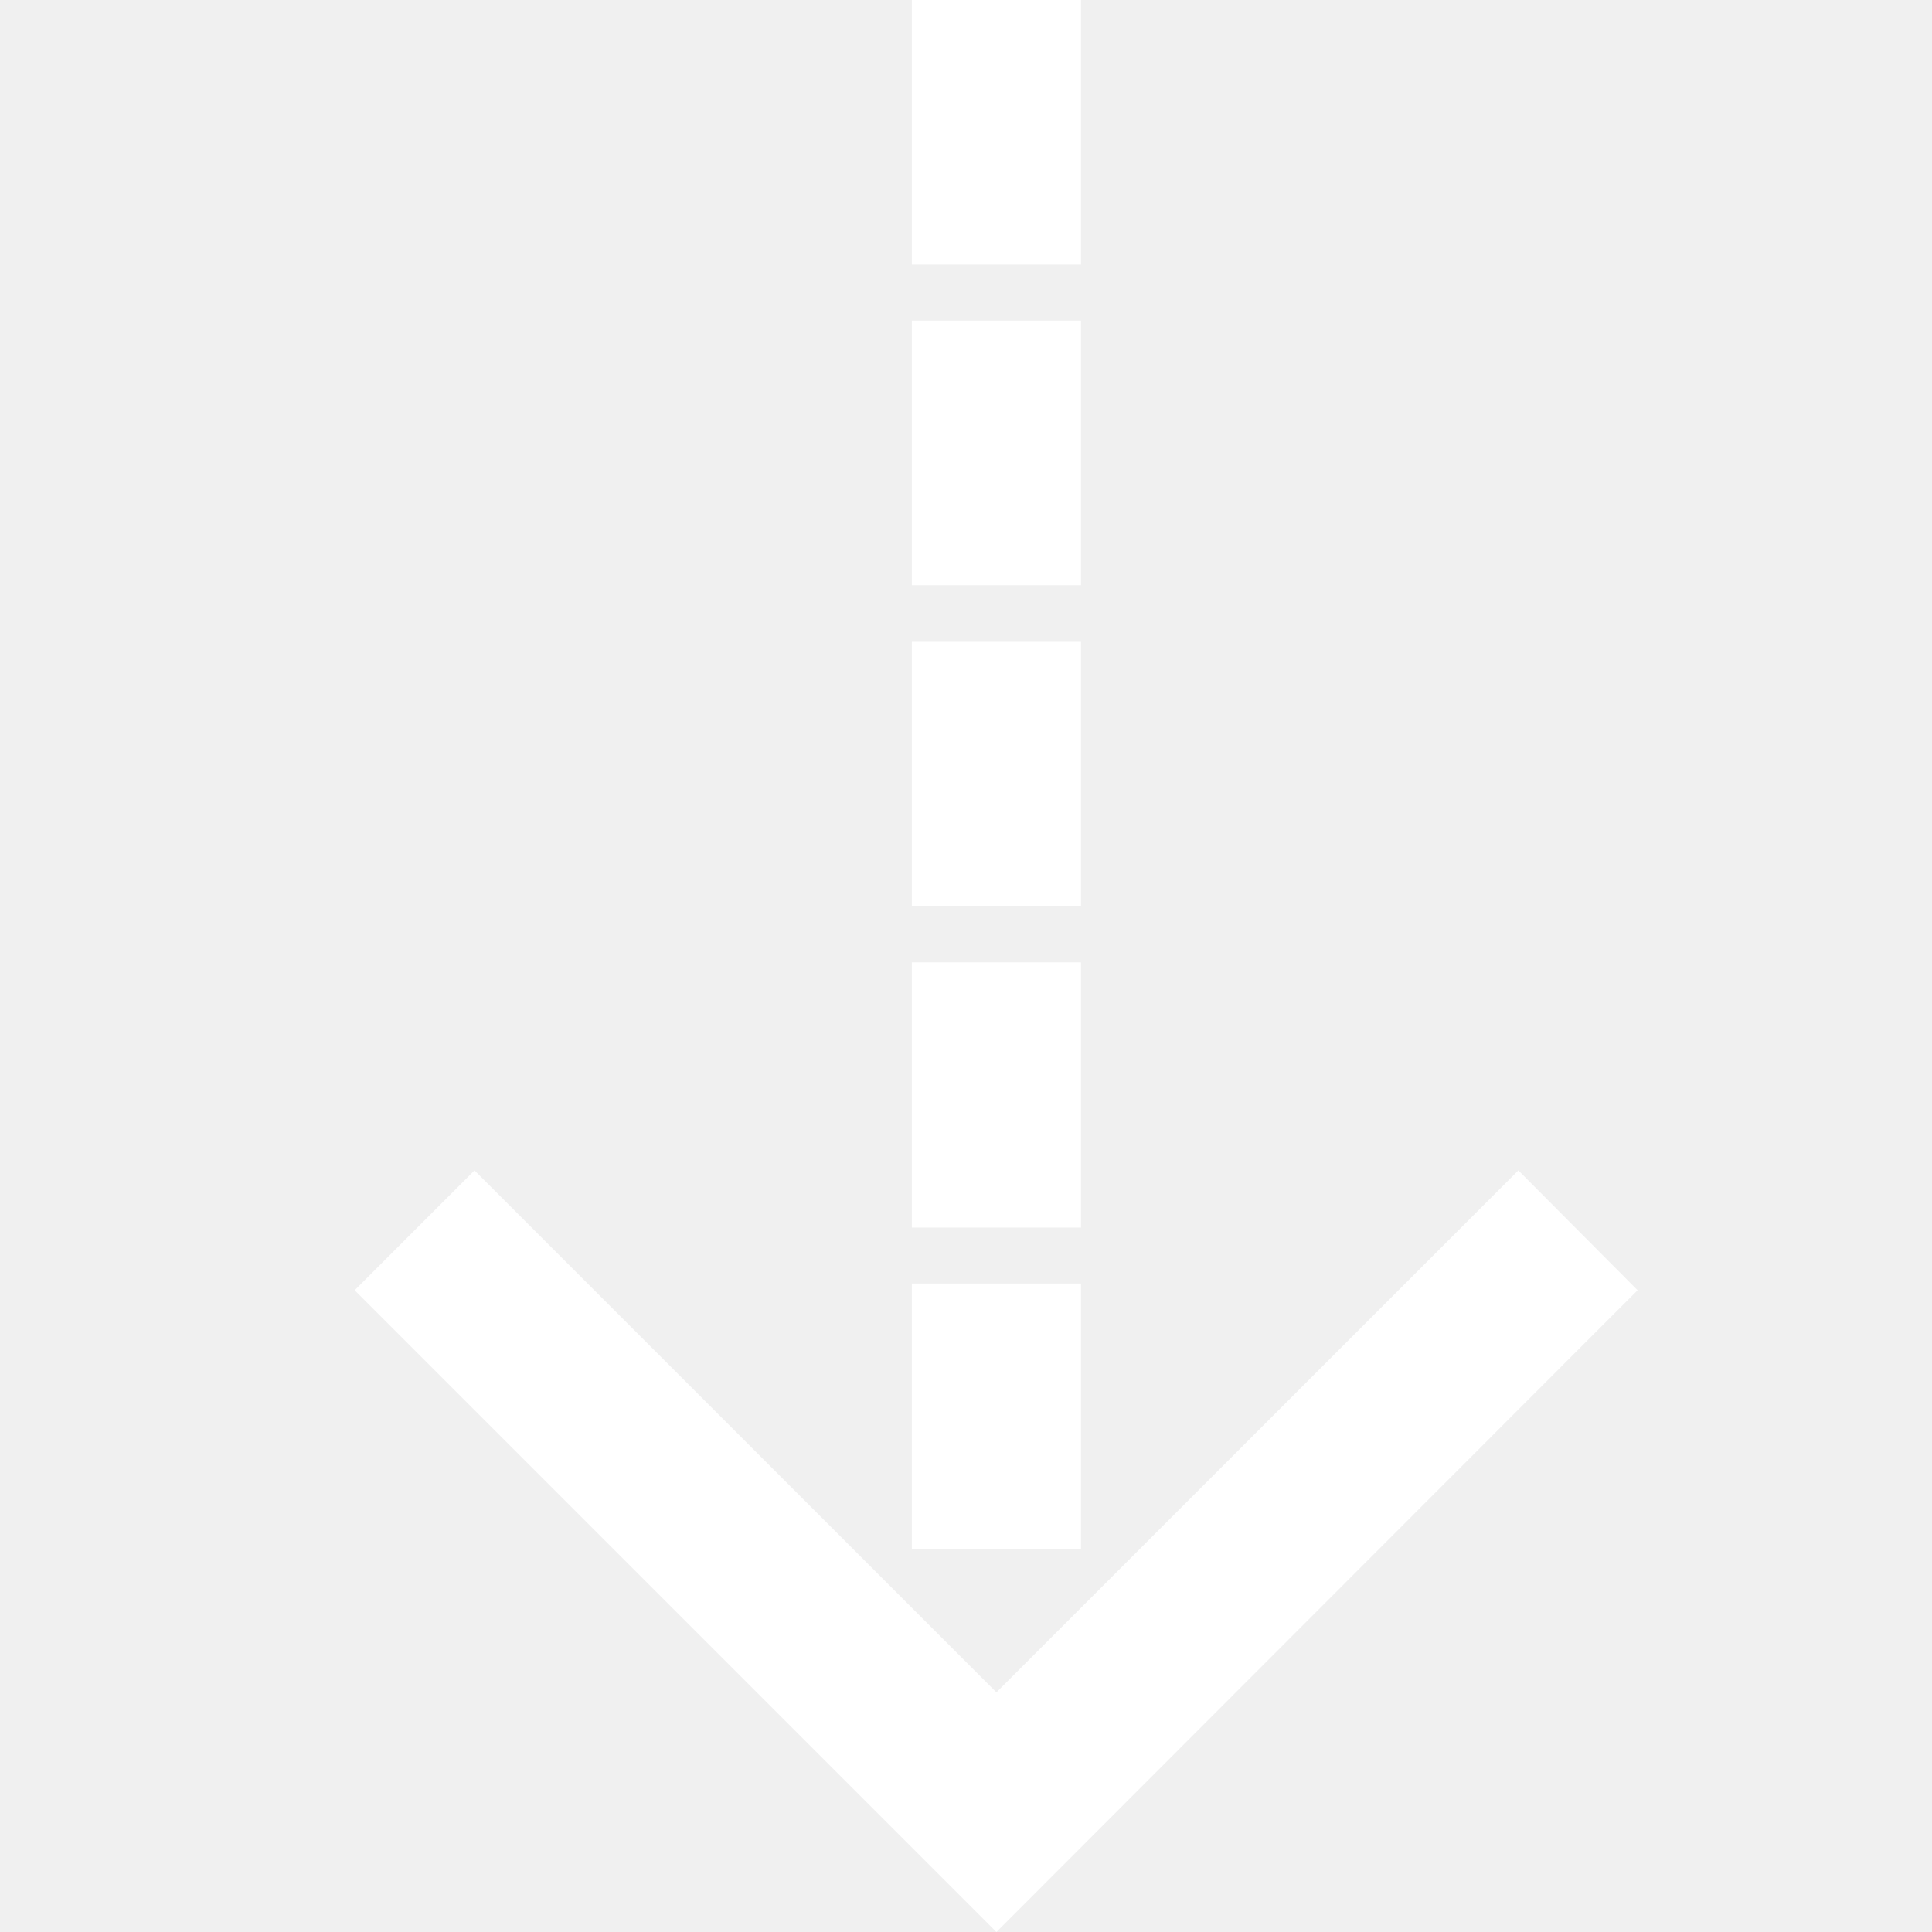
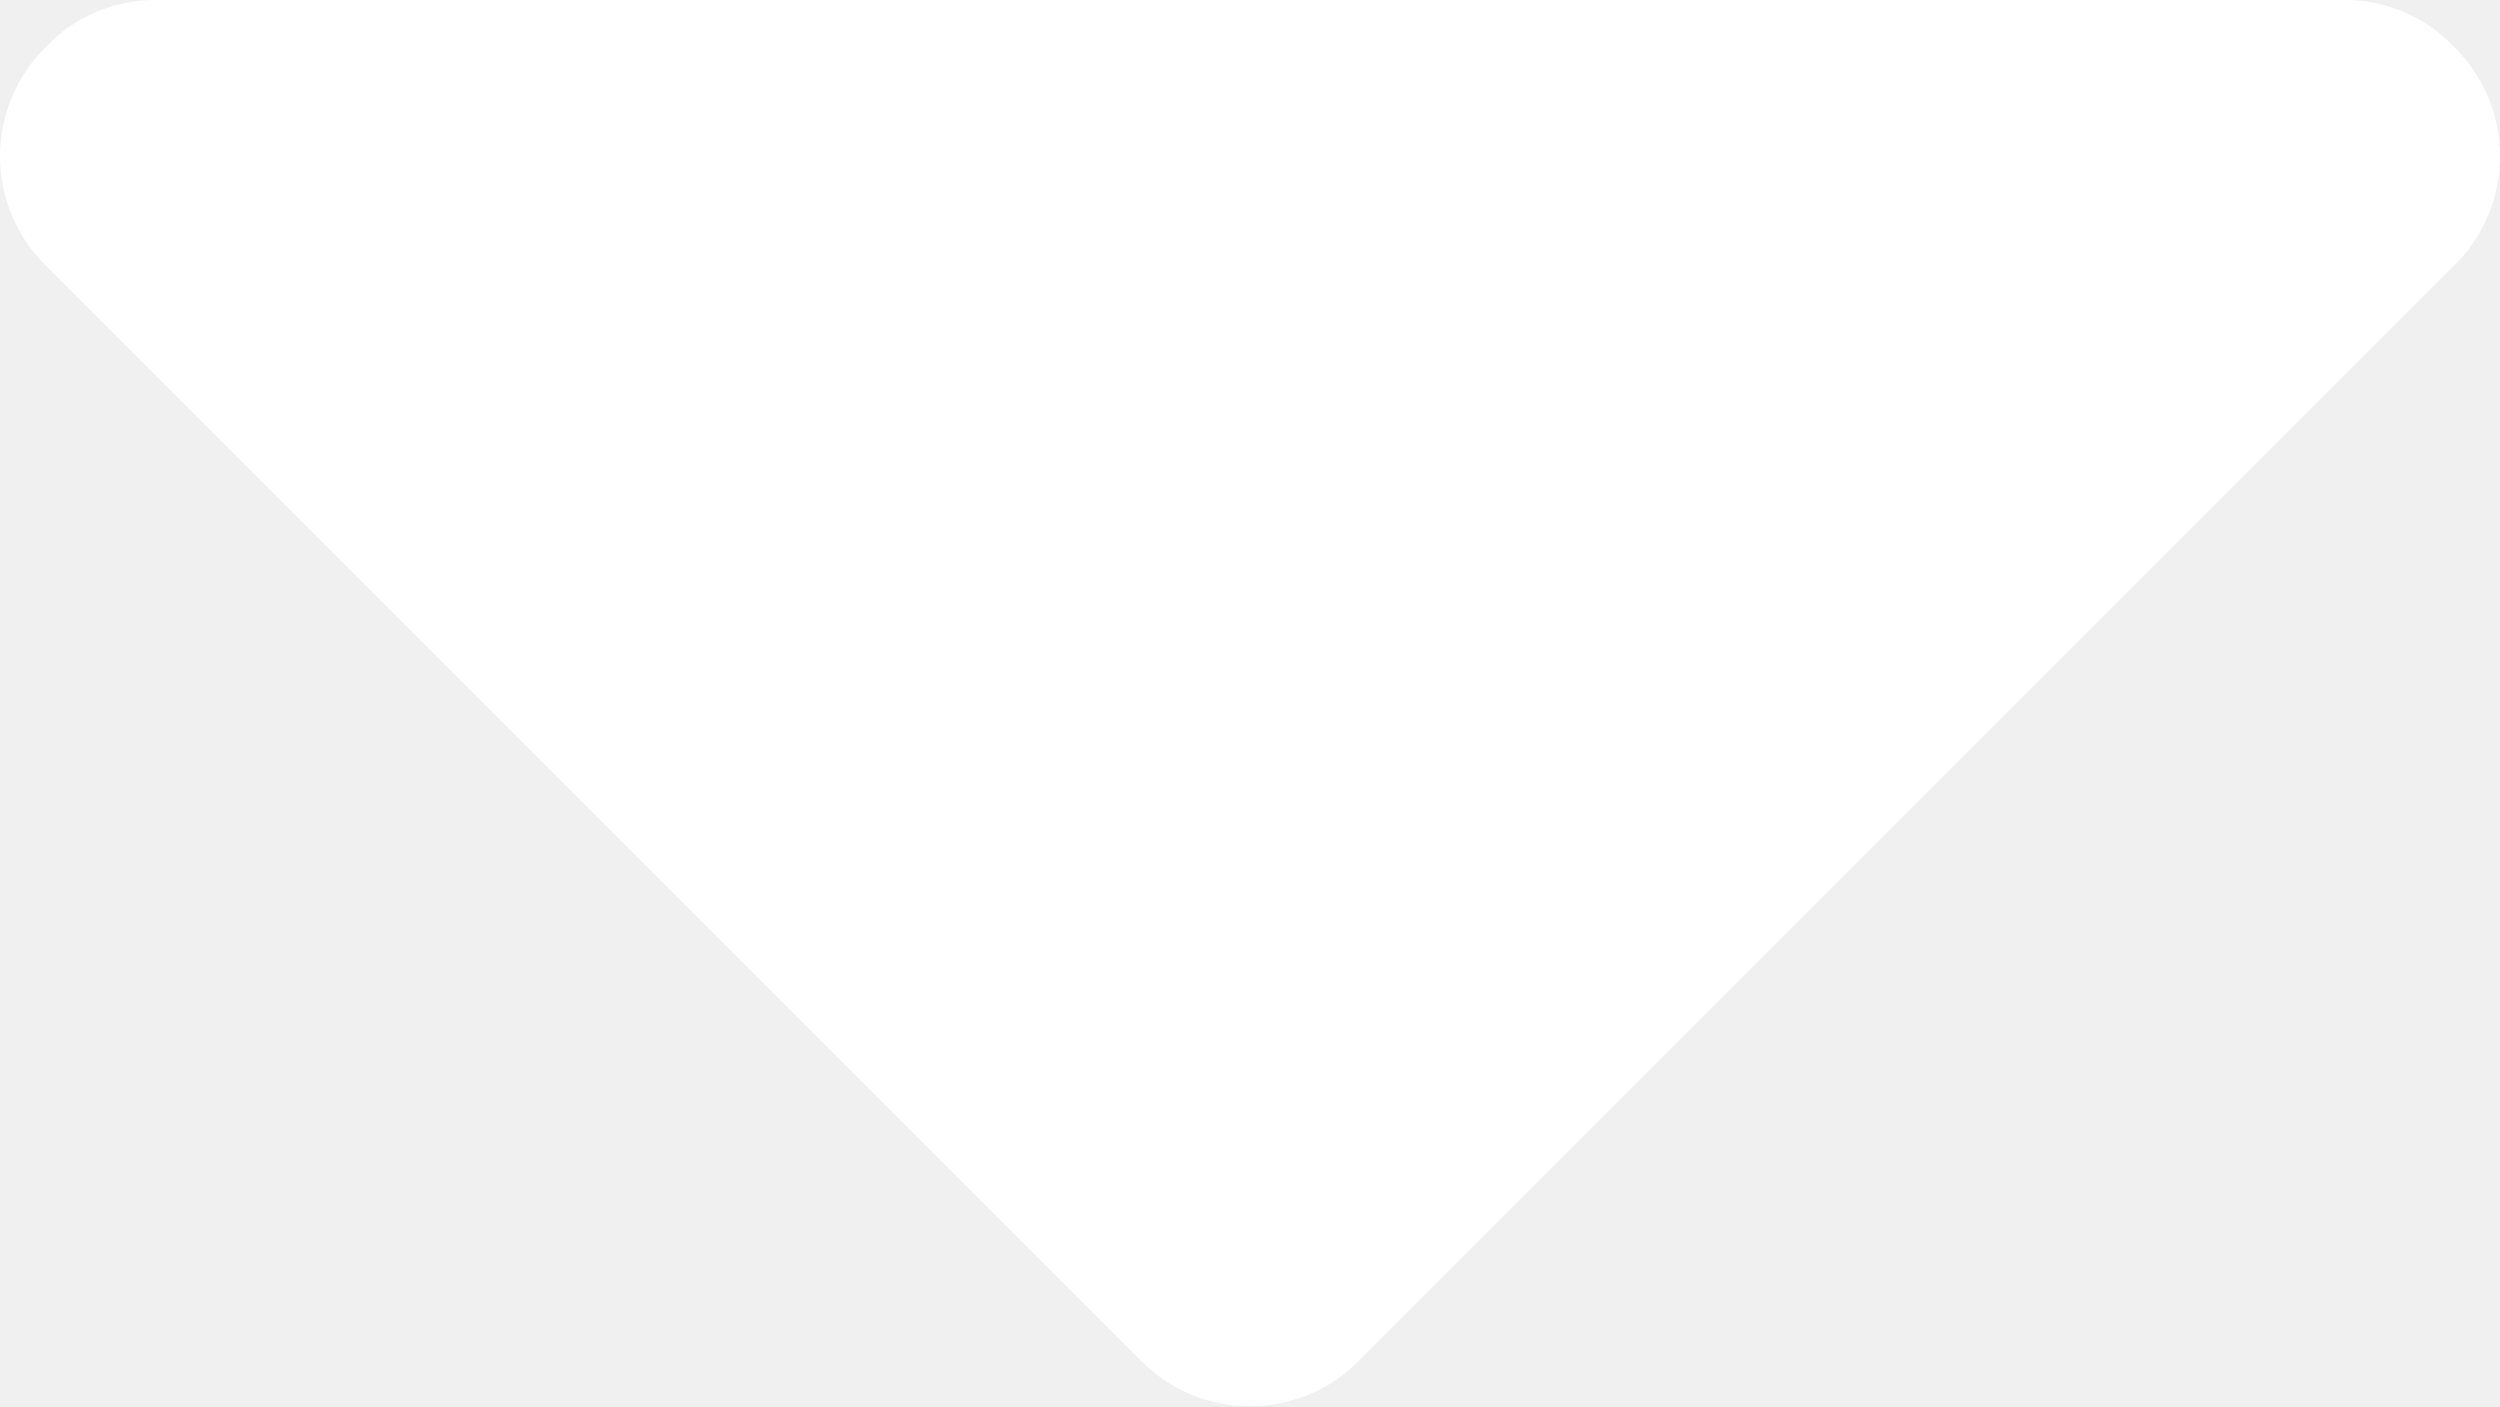
- <svg xmlns="http://www.w3.org/2000/svg" version="1.1" id="Capa_1" x="0px" y="0px" viewBox="0 0 317.6 317.6" style="enable-background:new 0 0 317.6 317.6;" xml:space="preserve">
-   <style type="text/css">
- 	.st0{fill:#FFFFFF;}
- </style>
-   <g>
-     <g>
-       <g>
-         <polygon class="st0" points="78,192.4 58.3,212.1 163.8,317.6 269.2,212.1 249.6,192.4 163.8,278.2    " />
-       </g>
-       <g>
-         <rect x="149.9" class="st0" width="27.8" height="43.5" />
-       </g>
-       <g>
-         <rect x="149.9" y="158.2" class="st0" width="27.8" height="43.6" />
-       </g>
-       <g>
-         <rect x="149.9" y="211" class="st0" width="27.8" height="43.6" />
-       </g>
-       <g>
-         <rect x="149.9" y="105.5" class="st0" width="27.8" height="43.5" />
-       </g>
-       <g>
-         <rect x="149.9" y="52.7" class="st0" width="27.8" height="43.5" />
-       </g>
-     </g>
+ <svg xmlns="http://www.w3.org/2000/svg" width="292.362" height="164.457" viewBox="0 0 292.362 164.457">
+   <g id="down-arrow" transform="translate(0 -63.953)">
+     <path id="Path_15" data-name="Path 15" d="M286.935,69.377a17.552,17.552,0,0,0-12.848-5.424H18.274a17.558,17.558,0,0,0-12.85,5.424,17.931,17.931,0,0,0,0,25.7L133.331,222.982a17.921,17.921,0,0,0,25.7,0L286.935,95.074a17.923,17.923,0,0,0,0-25.7Z" fill="#fff" />
  </g>
</svg>
